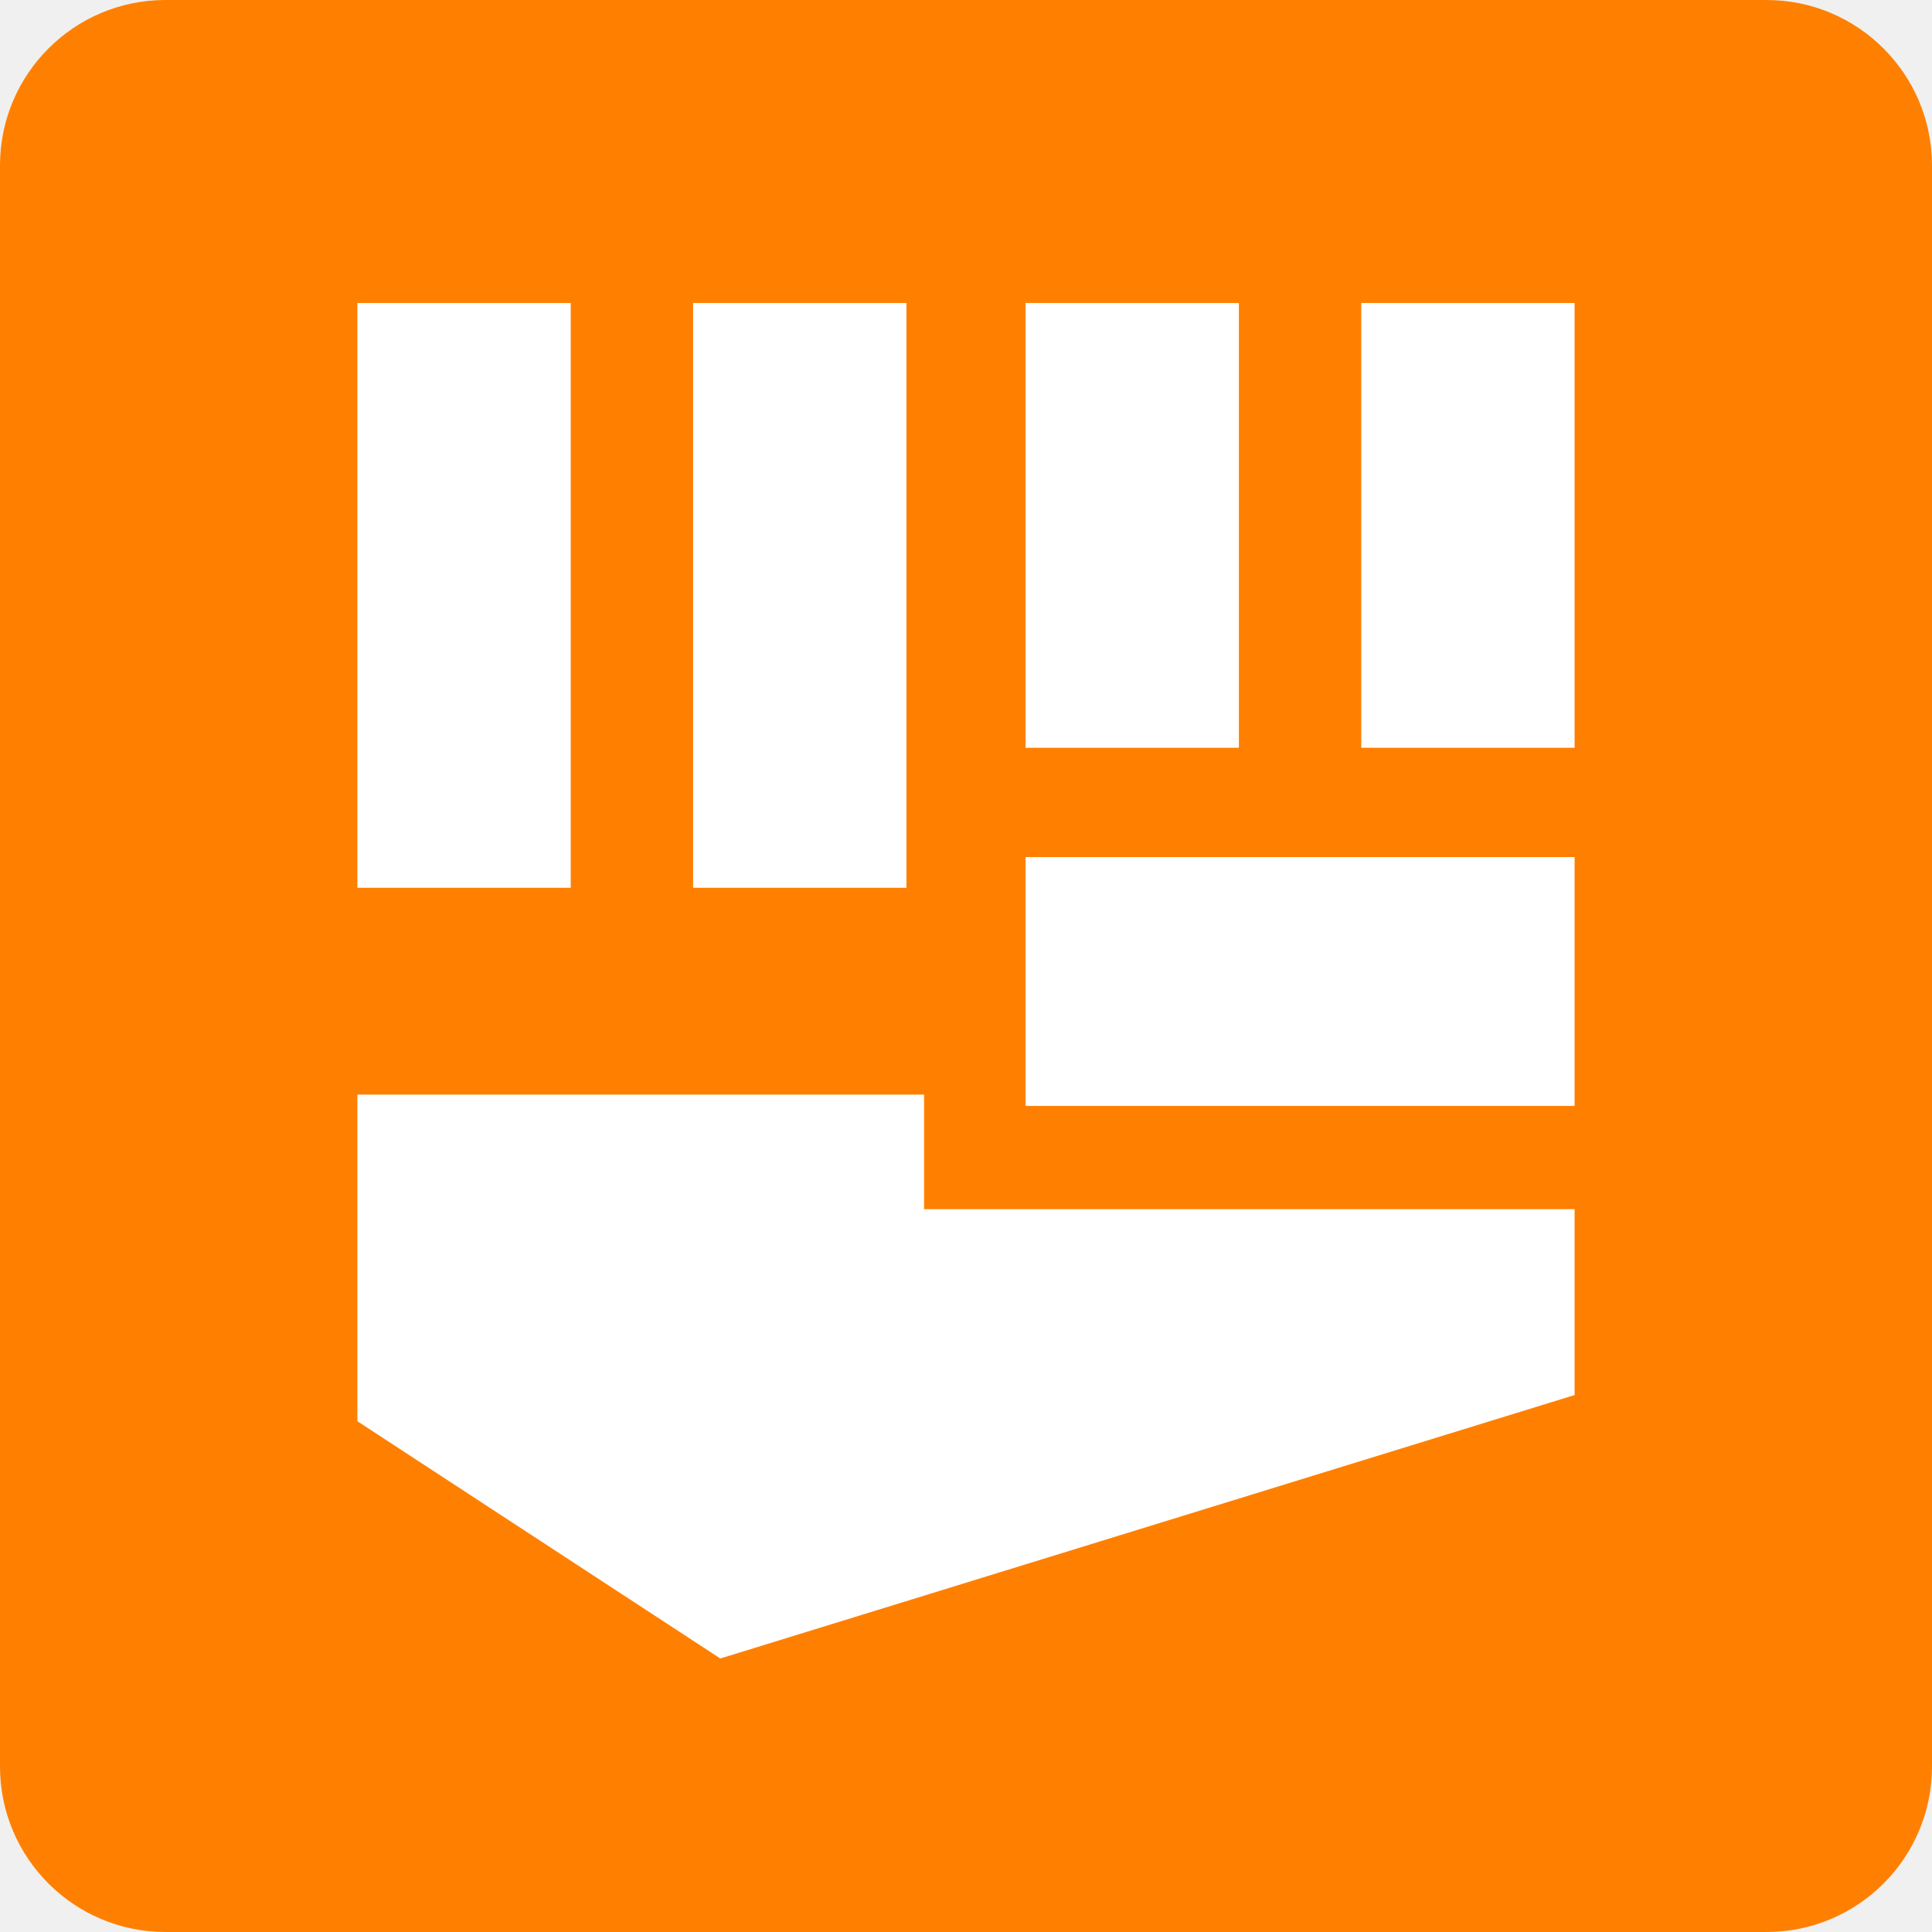
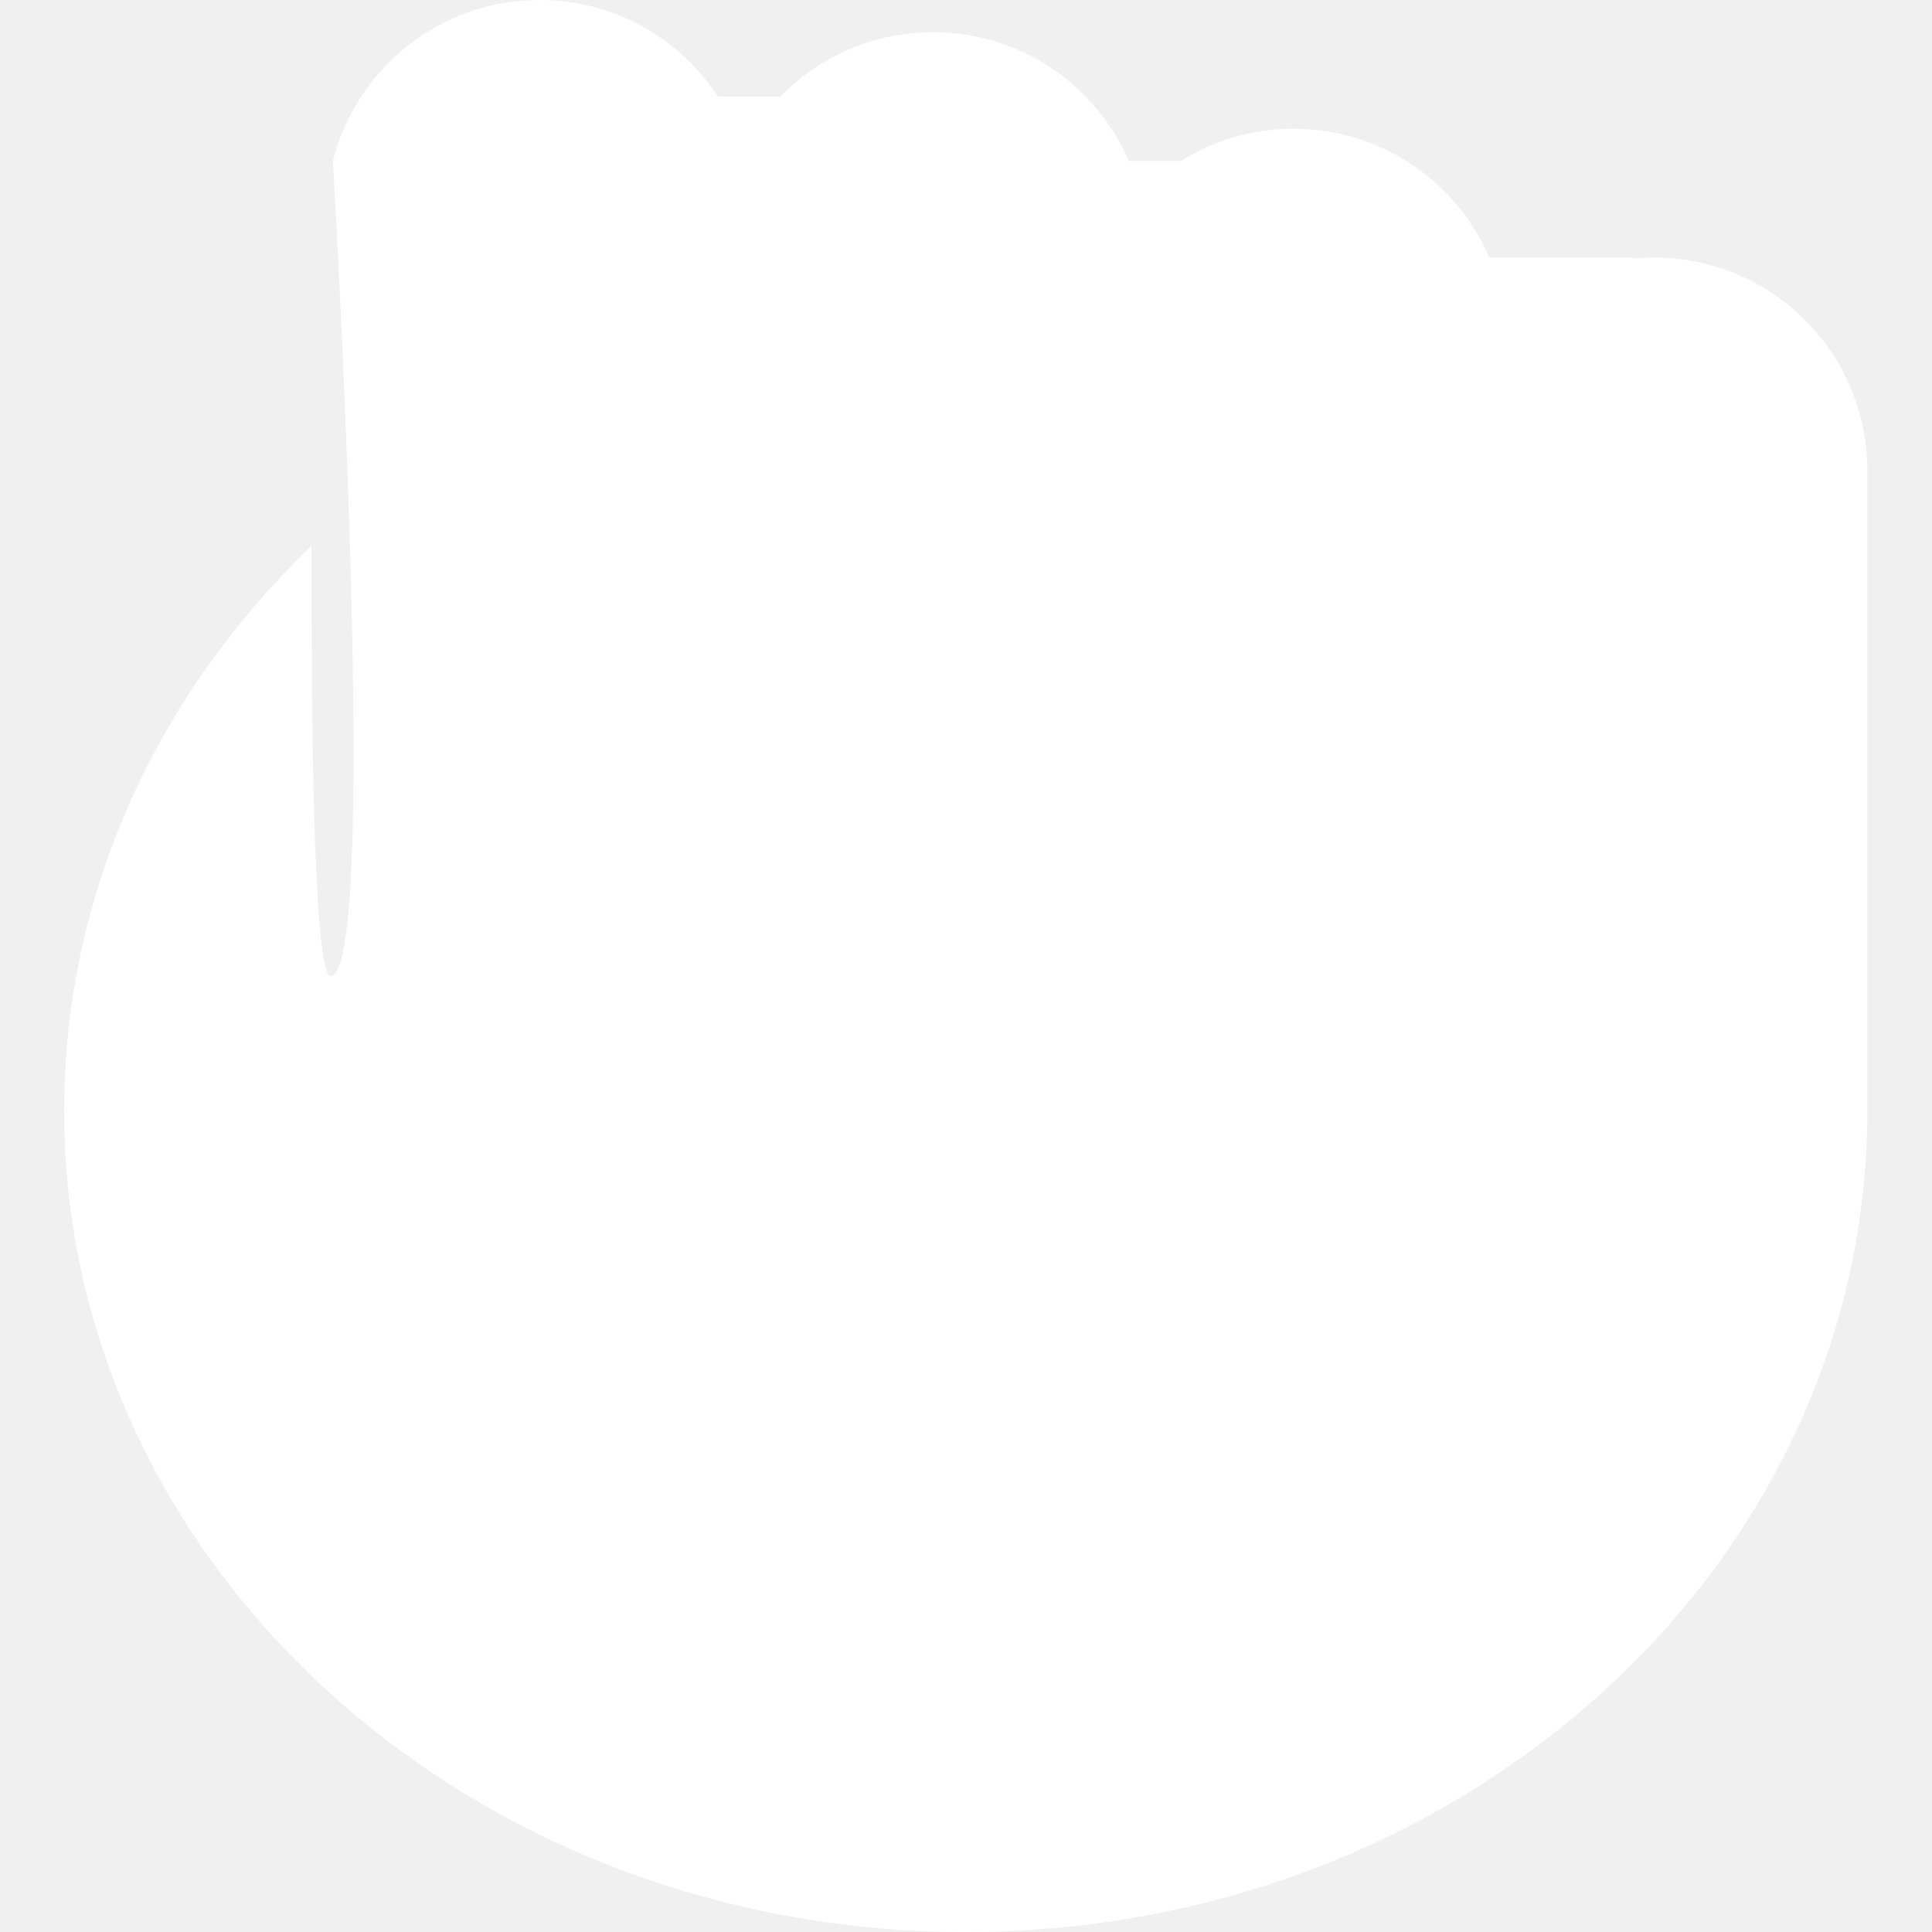
- <svg xmlns="http://www.w3.org/2000/svg" viewBox="0 0 76.71 76.71">
-   <rect width="76.71" height="76.71" rx="6.57" ry="6.57" fill="#ff8000" />
-   <path d="M40.72 34.03h21.8v9.88h-21.8v-9.88zm13.33-22v17.66h8.47V12.03h-8.47zm-4.86 0h-8.47v17.66h8.47V12.03zm-13.2 0h-8.47v23.22h8.47V12.03zm-13.33 0h-8.47v23.22h8.47V12.03zm14.03 31.43h-22.5v12.97l14.41 9.42 33.92-10.46v-7.38H36.69v-4.54z" fill="#fff" />
+ <svg xmlns="http://www.w3.org/2000/svg" width="512" height="512" viewBox="0 0 512 512" fill="none">
+   <path fill-rule="evenodd" clip-rule="evenodd" d="M88.234 42.566C94.43 18.101 116.593 0 142.983 0C162.778 0 180.195 10.185 190.279 25.6H206.792C217.051 15.072 231.384 8.533 247.245 8.533C270.499 8.533 290.471 22.588 299.129 42.667H312.954C321.617 37.258 331.853 34.133 342.818 34.133C366.073 34.133 386.044 48.188 394.702 68.267H432.297C432.618 68.267 432.919 68.353 433.178 68.504C434.895 68.347 436.634 68.267 438.391 68.267C469.582 68.267 494.866 93.551 494.866 124.742V294.086L494.867 294.4L494.866 294.714V297.153C494.866 298.186 494.838 299.215 494.782 300.239C491.384 417.717 385.749 512 255.933 512C123.974 512 17 414.577 17 294.4C17 236.391 41.925 183.683 82.553 144.675C82.452 201.228 83.407 259.694 87.811 258.691C99.601 256.003 90.389 80.84 88.234 42.566Z" fill="white" />
</svg>
